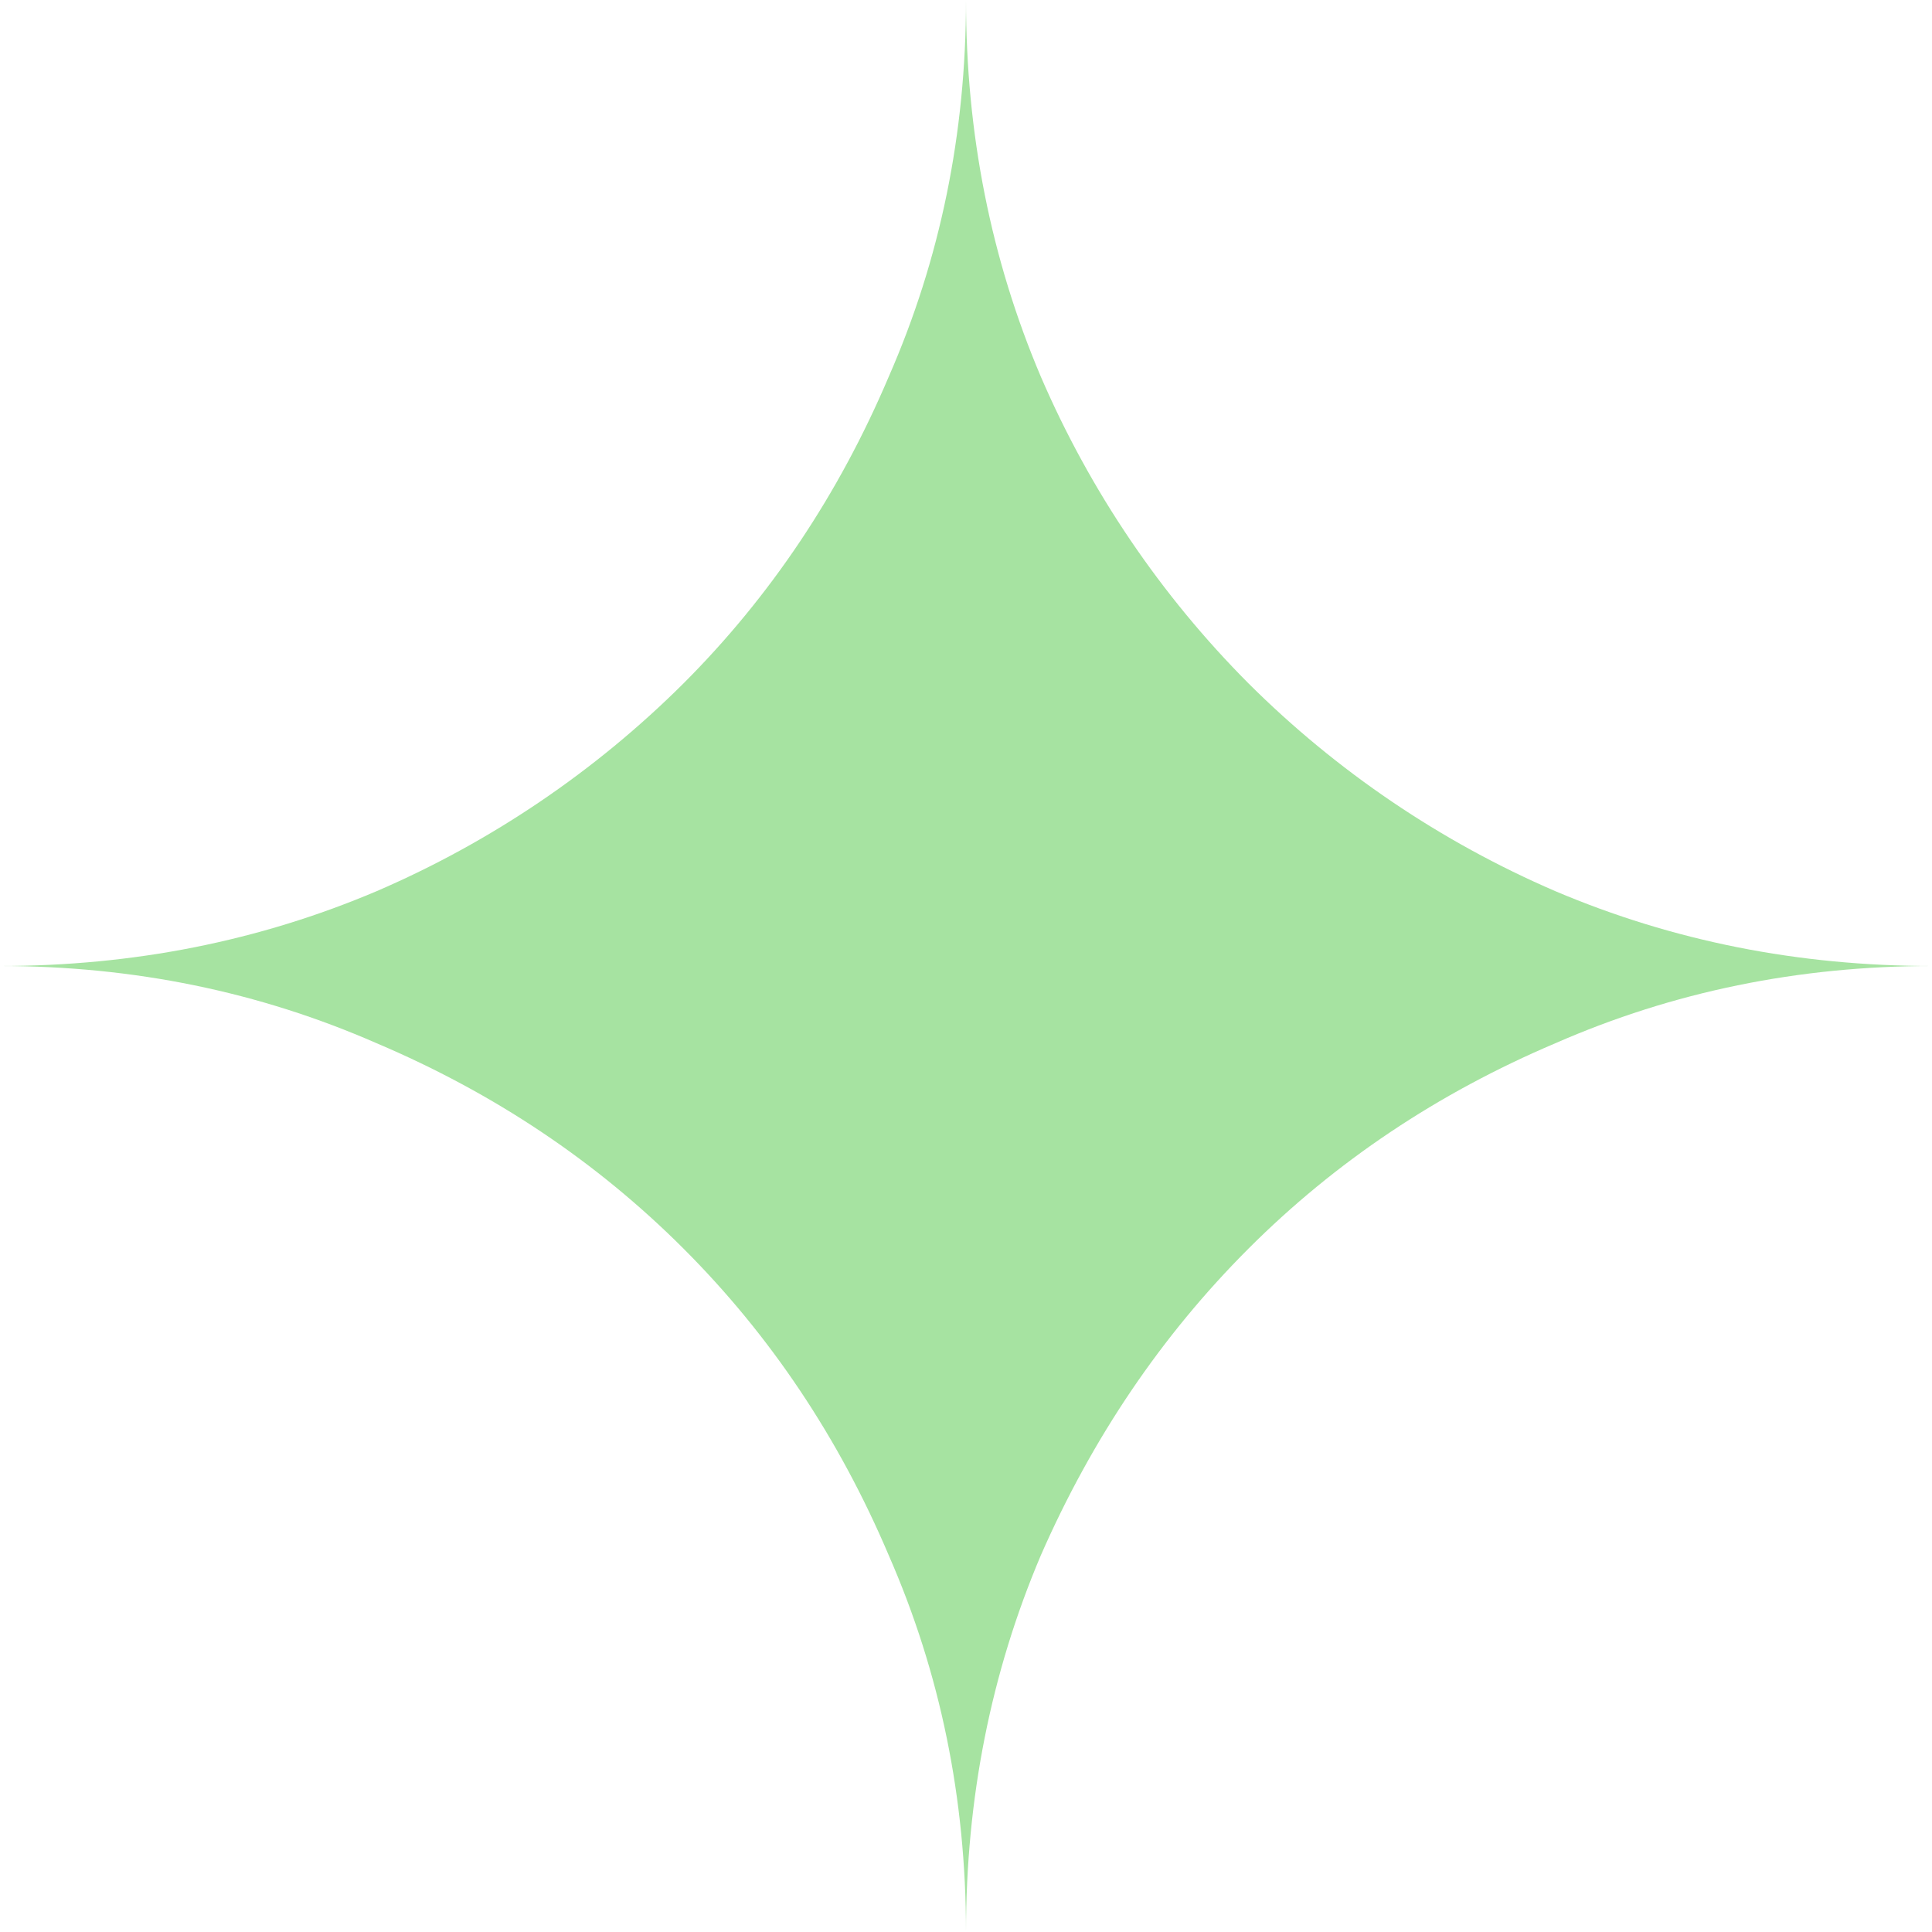
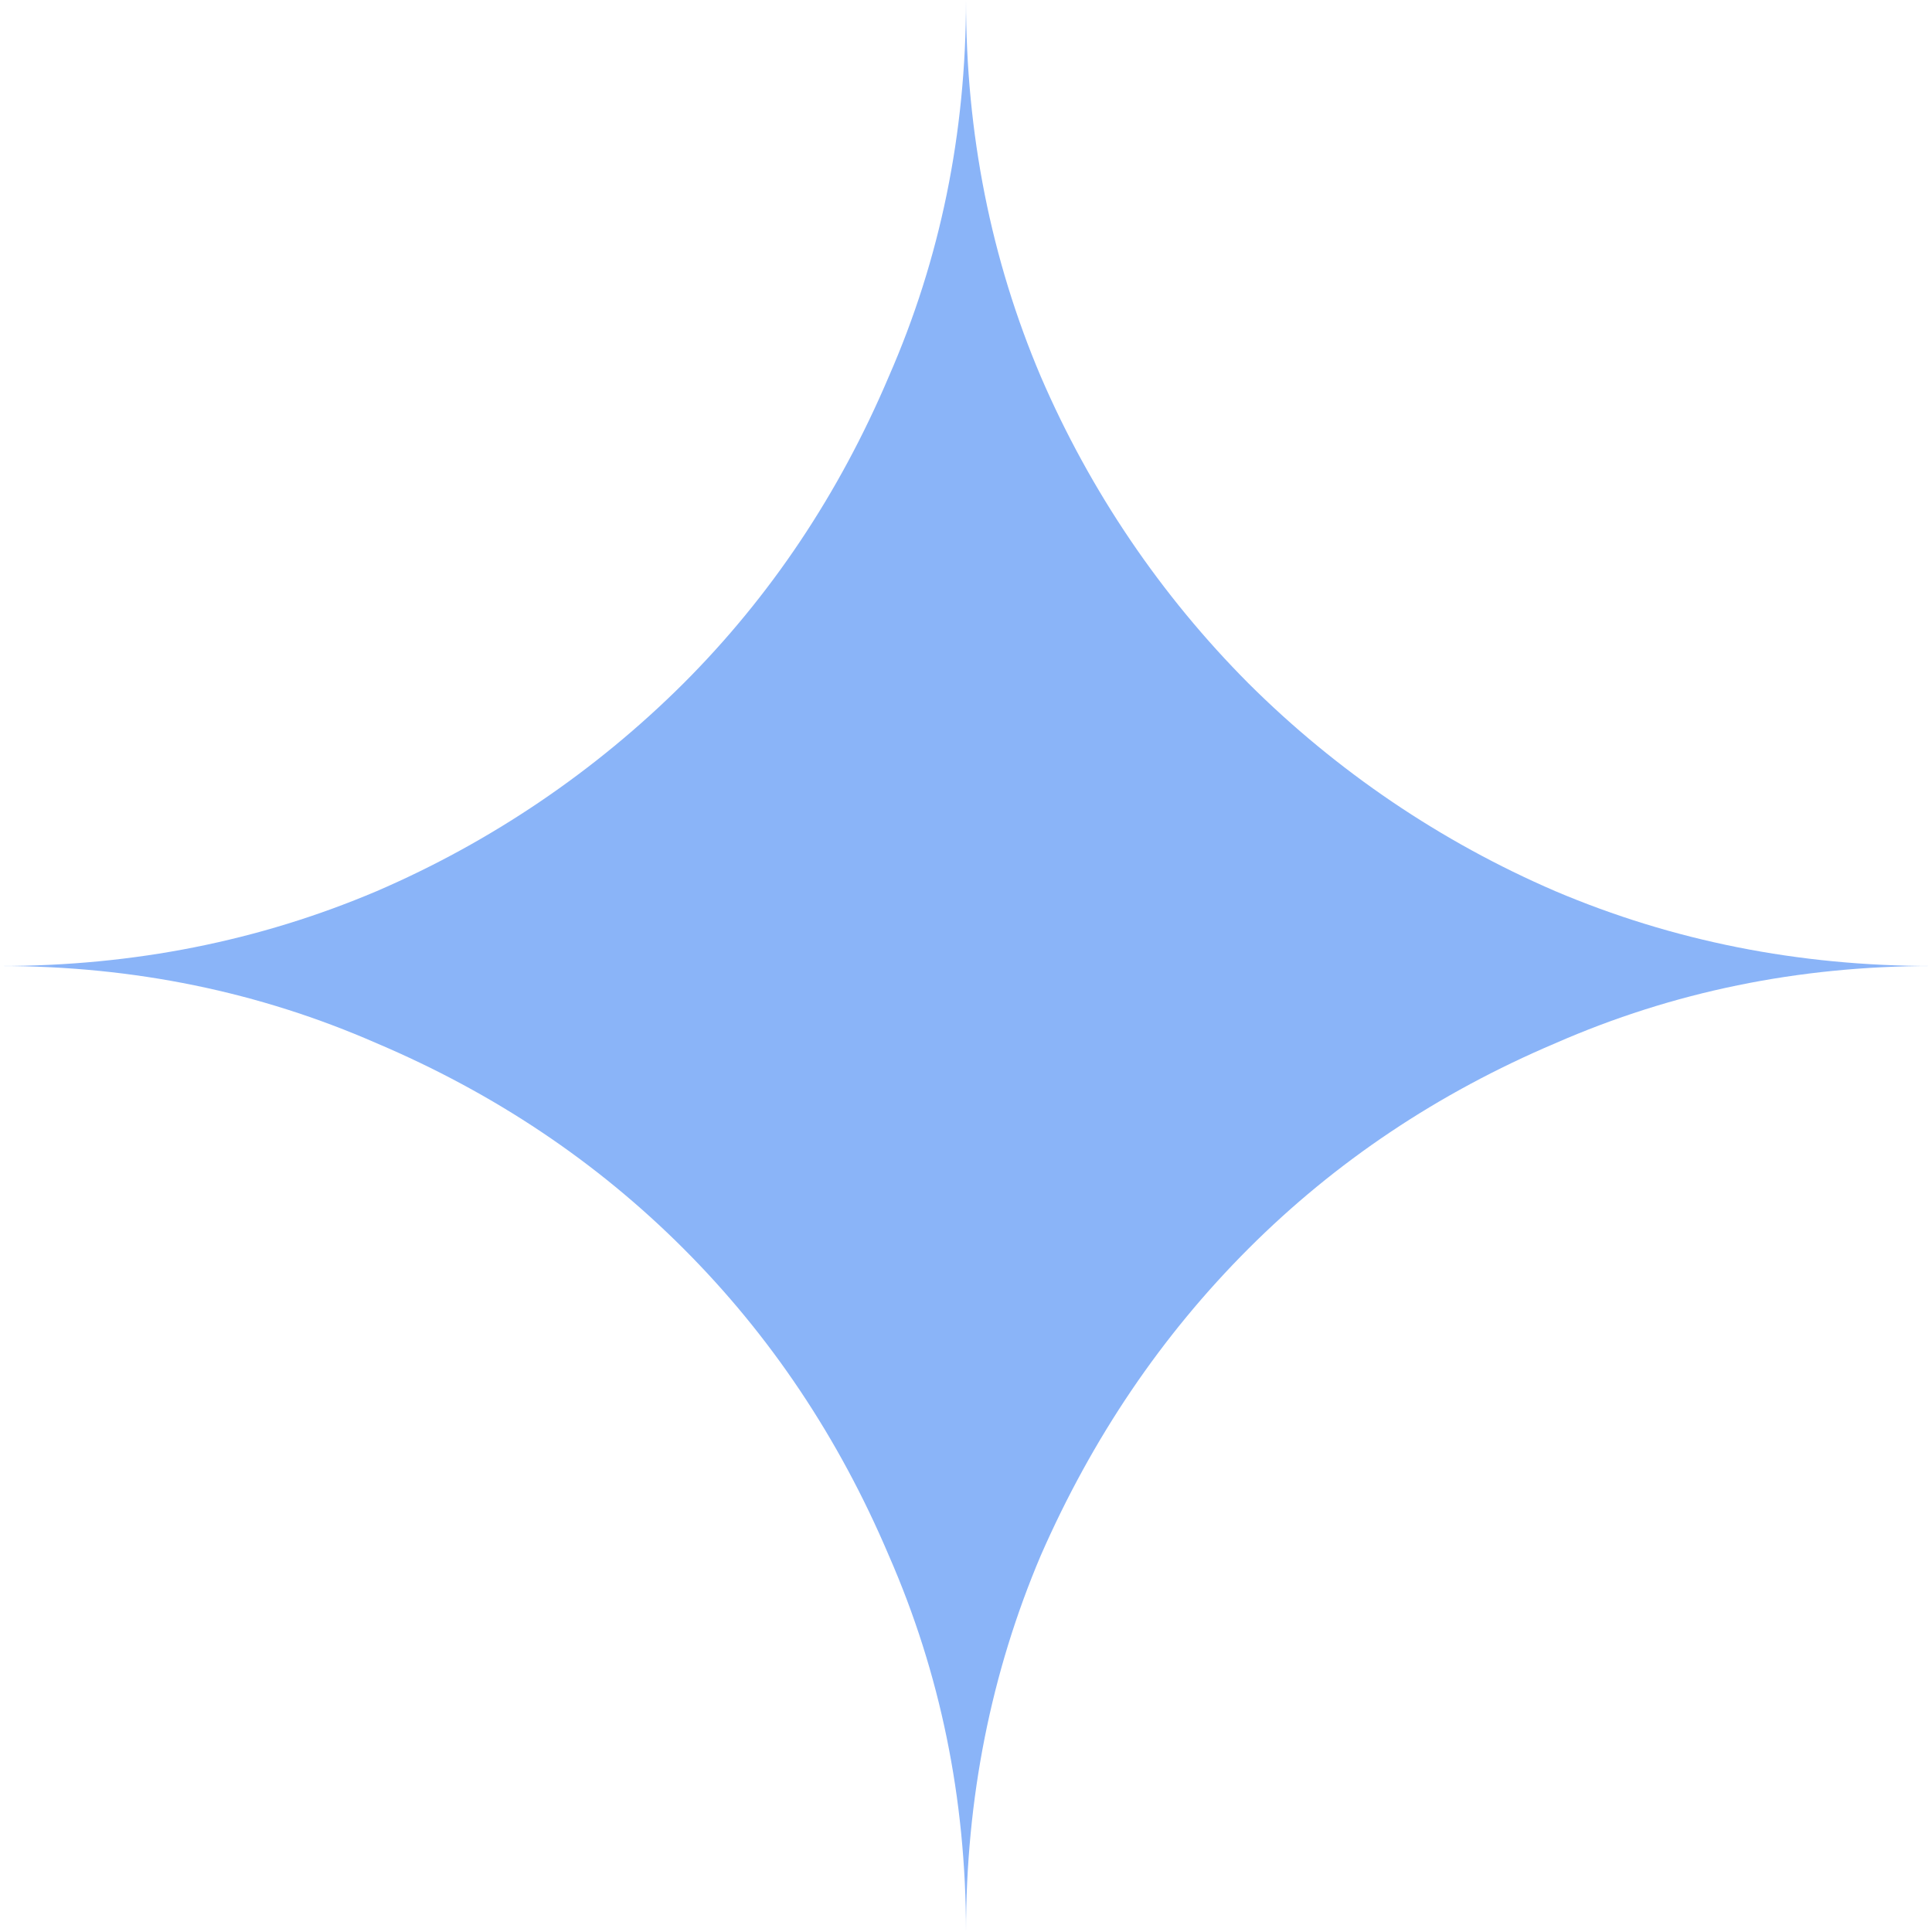
<svg xmlns="http://www.w3.org/2000/svg" viewBox="0 0 24 24">
-   <path fill="#a6e3a1" d="M11.04 19.32Q12 21.51 12 24q0-2.49.93-4.68.96-2.19 2.58-3.81t3.81-2.55Q21.51 12 24 12q-2.49 0-4.68-.93a12.3 12.3 0 0 1-3.81-2.58 12.3 12.3 0 0 1-2.58-3.81Q12 2.49 12 0q0 2.49-.96 4.68-.93 2.19-2.55 3.81a12.3 12.3 0 0 1-3.81 2.58Q2.49 12 0 12q2.49 0 4.68.96 2.19.93 3.81 2.55t2.55 3.81" />
+   <path fill="#8ab4f8" d="M11.04 19.32Q12 21.51 12 24q0-2.49.93-4.68.96-2.19 2.58-3.81t3.81-2.55Q21.51 12 24 12q-2.49 0-4.68-.93a12.3 12.3 0 0 1-3.81-2.58 12.3 12.3 0 0 1-2.58-3.81Q12 2.49 12 0q0 2.49-.96 4.68-.93 2.19-2.55 3.81a12.3 12.3 0 0 1-3.81 2.58Q2.49 12 0 12q2.49 0 4.68.96 2.19.93 3.81 2.55t2.55 3.81" />
</svg>
